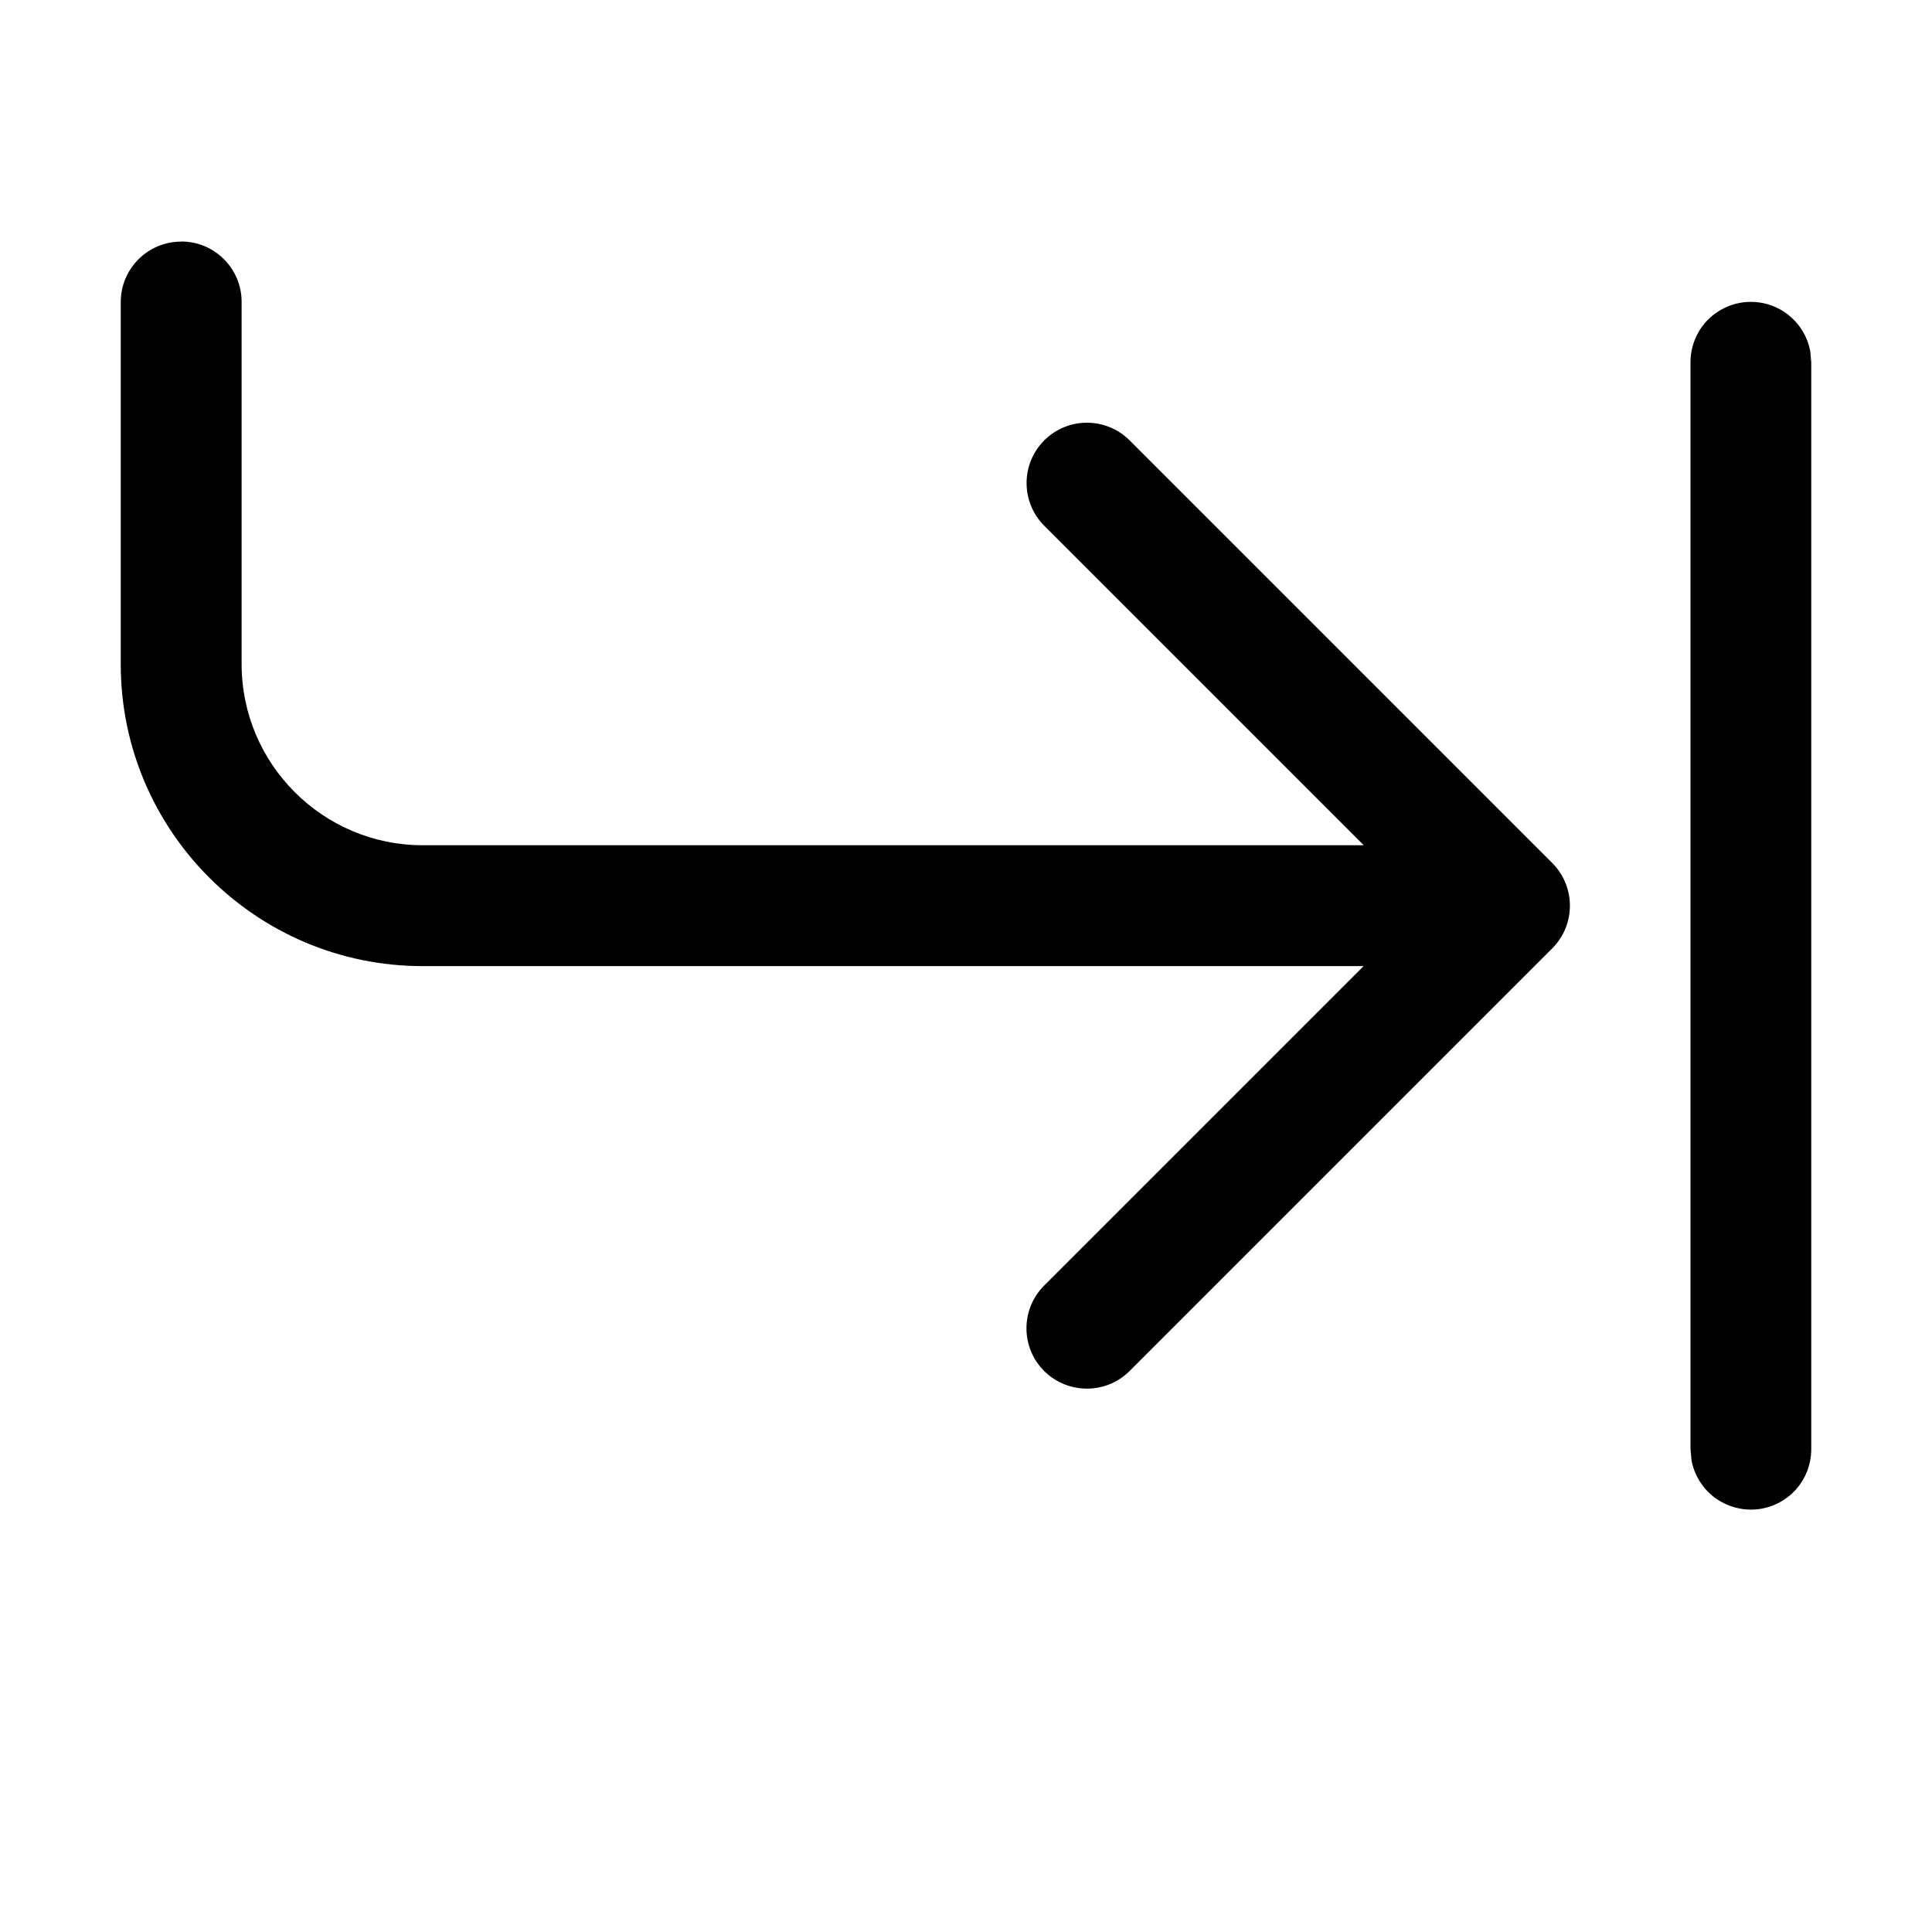
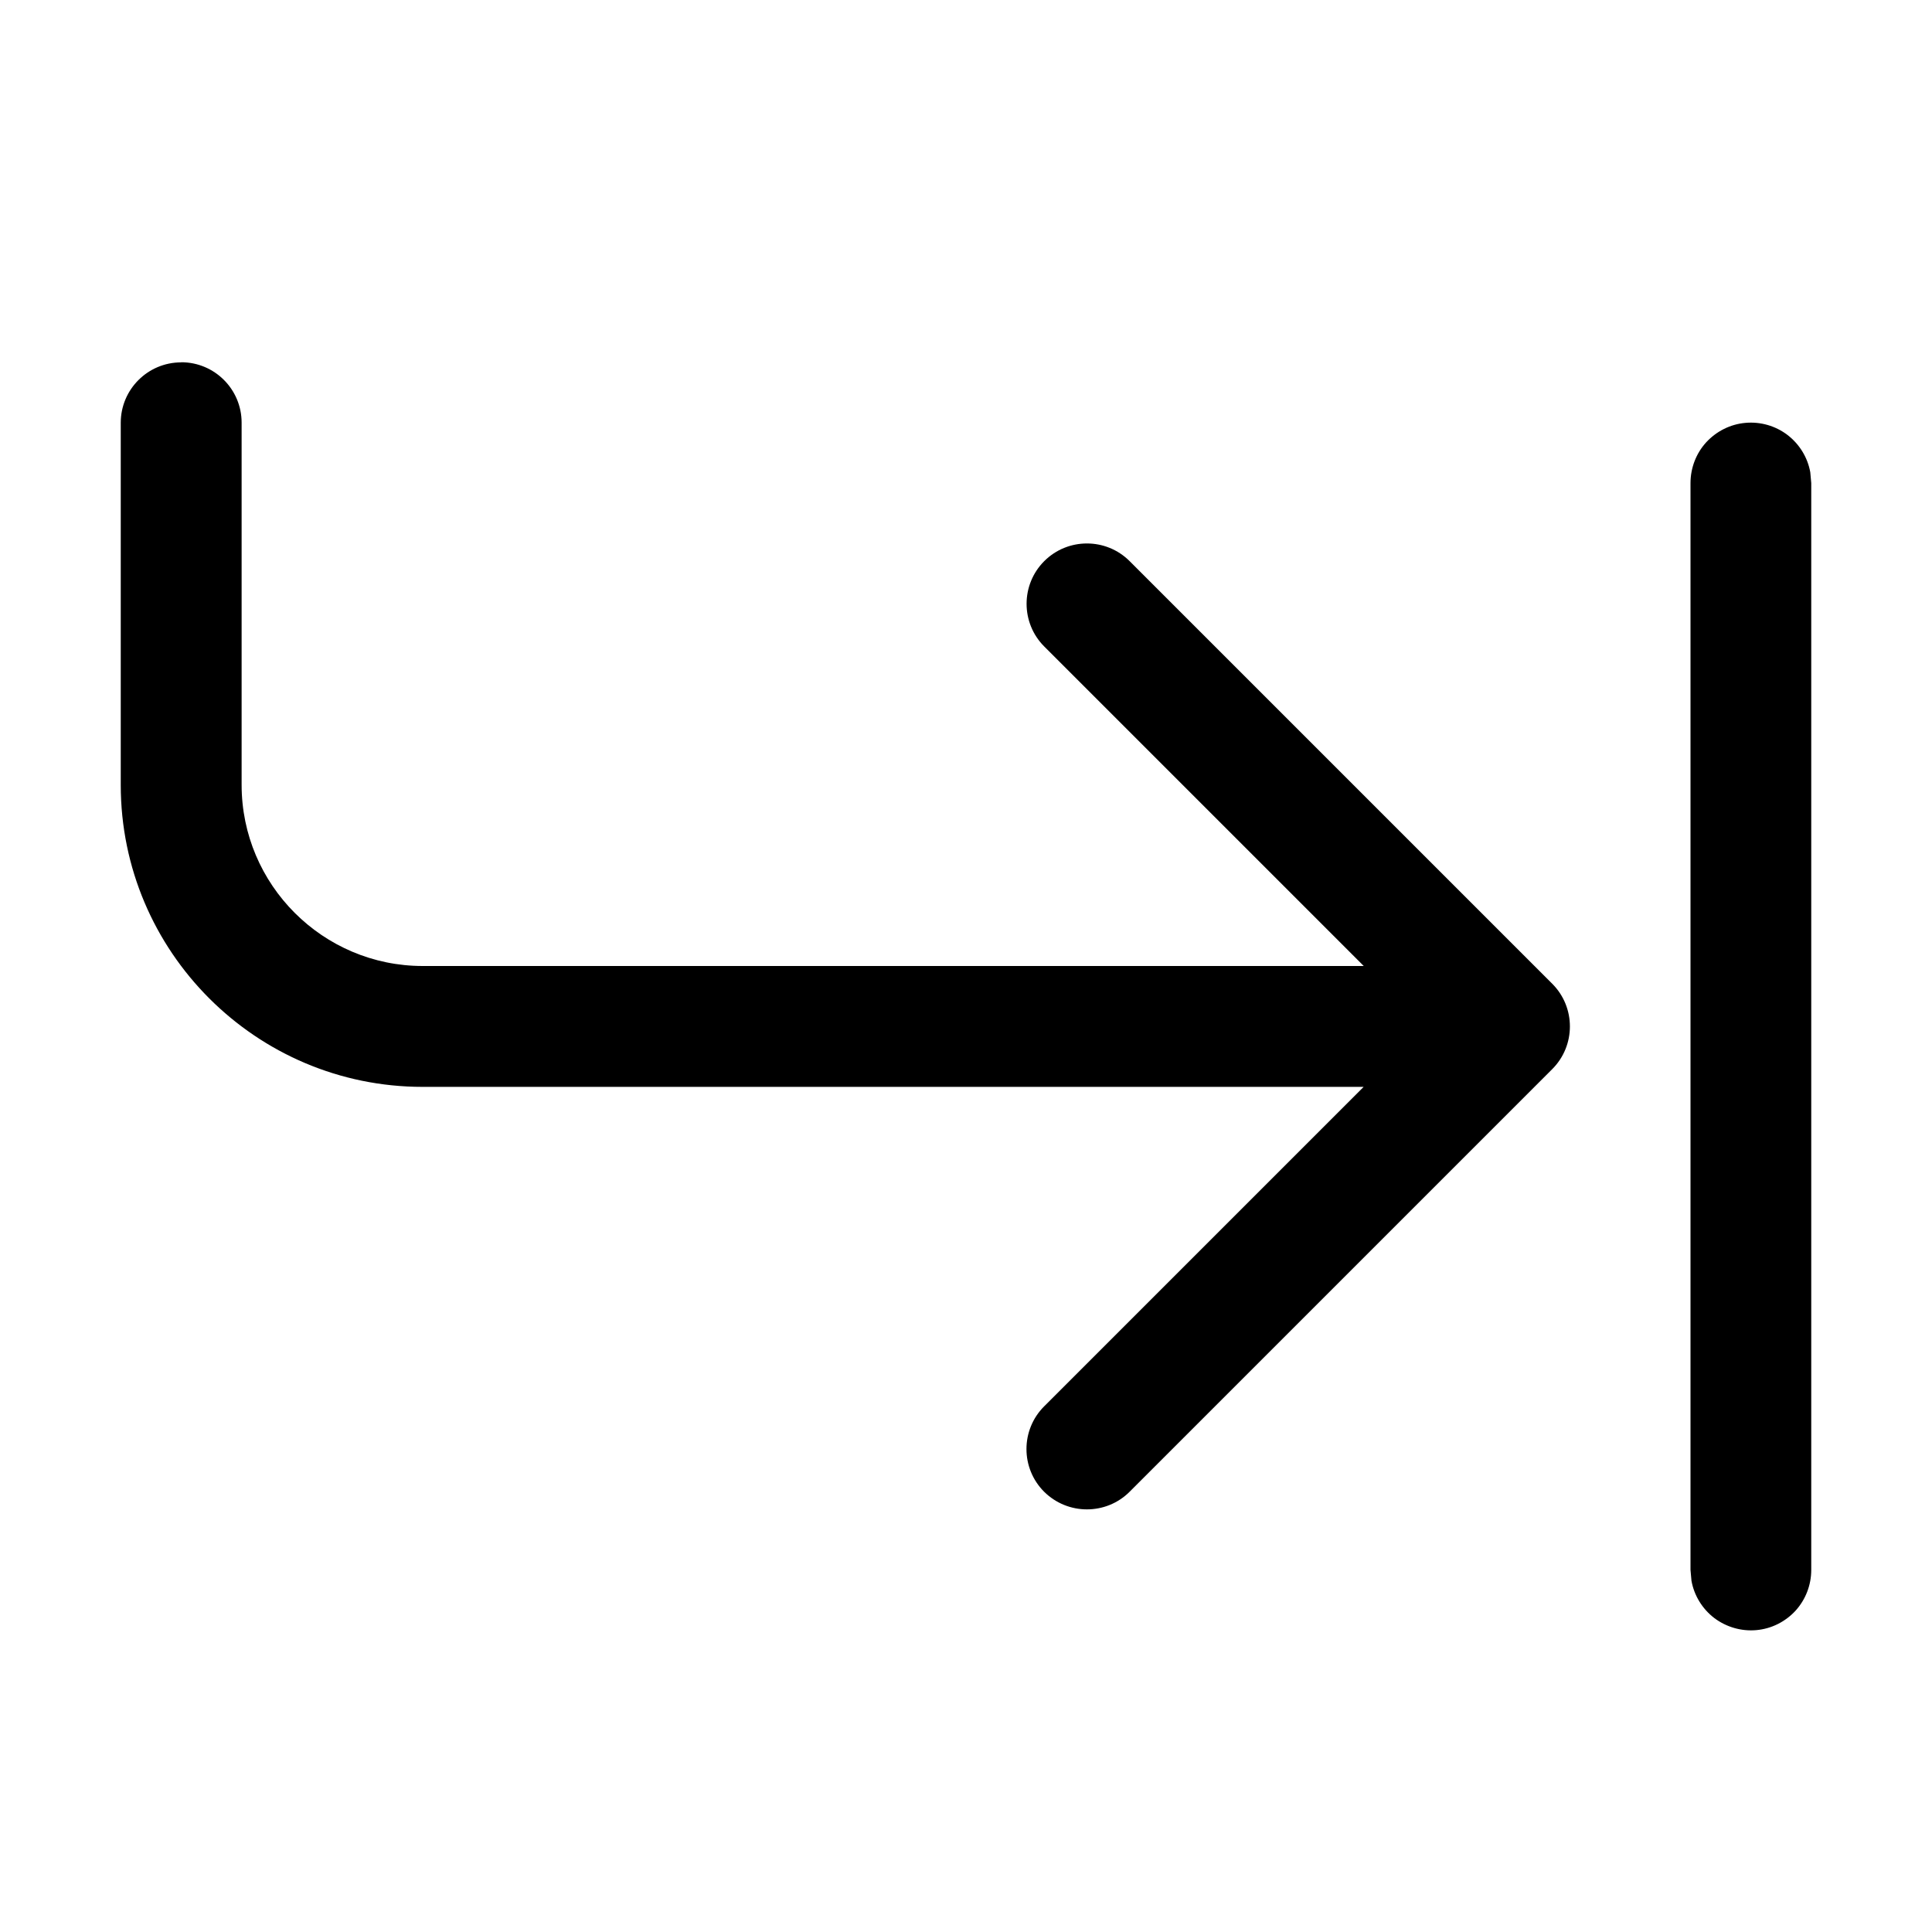
<svg xmlns="http://www.w3.org/2000/svg" width="16" height="16" viewBox="0 0 16 16" fill="currentColor">
-   <path d="M1.501 2C1.777 2 2.001 2.224 2.001 2.5V5.5C2.001 6.327 2.674 7 3.501 7H11.294L8.648 4.354C8.453 4.159 8.453 3.842 8.648 3.647C8.843 3.452 9.16 3.452 9.355 3.647L12.855 7.147C13.05 7.342 13.05 7.659 12.855 7.854L9.355 11.354C9.257 11.452 9.129 11.5 9.001 11.5C8.873 11.5 8.745 11.451 8.647 11.354C8.452 11.159 8.452 10.842 8.647 10.647L11.293 8.001H3.5C2.121 8.001 1 6.88 1 5.501V2.501C1 2.225 1.224 2.001 1.5 2.001L1.501 2Z" />
-   <path d="M14 3.001V12.001L14.008 12.091C14.03 12.214 14.098 12.324 14.197 12.4C14.297 12.475 14.421 12.511 14.545 12.5C14.67 12.489 14.785 12.431 14.87 12.339C14.954 12.246 15 12.126 15 12.001V3.001L14.992 2.911C14.97 2.788 14.902 2.678 14.803 2.602C14.703 2.526 14.579 2.491 14.455 2.502C14.33 2.513 14.215 2.571 14.13 2.663C14.046 2.755 14 2.876 14 3.001Z" />
+   <path d="M1.501 3C1.777 3 2.001 3.224 2.001 3.5V6.5C2.001 7.327 2.674 8 3.501 8H11.294L8.648 5.354C8.453 5.159 8.453 4.842 8.648 4.647C8.843 4.452 9.16 4.452 9.355 4.647L12.855 8.147C13.05 8.342 13.05 8.659 12.855 8.854L9.355 12.354C9.257 12.452 9.129 12.5 9.001 12.5C8.873 12.5 8.745 12.451 8.647 12.354C8.452 12.159 8.452 11.842 8.647 11.647L11.293 9.001H3.5C2.121 9.001 1 7.88 1 6.501V3.501C1 3.225 1.224 3.001 1.5 3.001L1.501 3Z" />
+   <path d="M14 4.001V13.001L14.008 13.091C14.03 13.214 14.098 13.324 14.197 13.4C14.297 13.475 14.421 13.511 14.545 13.5C14.67 13.489 14.785 13.431 14.87 13.339C14.954 13.246 15 13.126 15 13.001V4.001L14.992 3.911C14.97 3.788 14.902 3.678 14.803 3.602C14.703 3.526 14.579 3.491 14.455 3.502C14.33 3.513 14.215 3.571 14.13 3.663C14.046 3.755 14 3.876 14 4.001Z" />
</svg>
